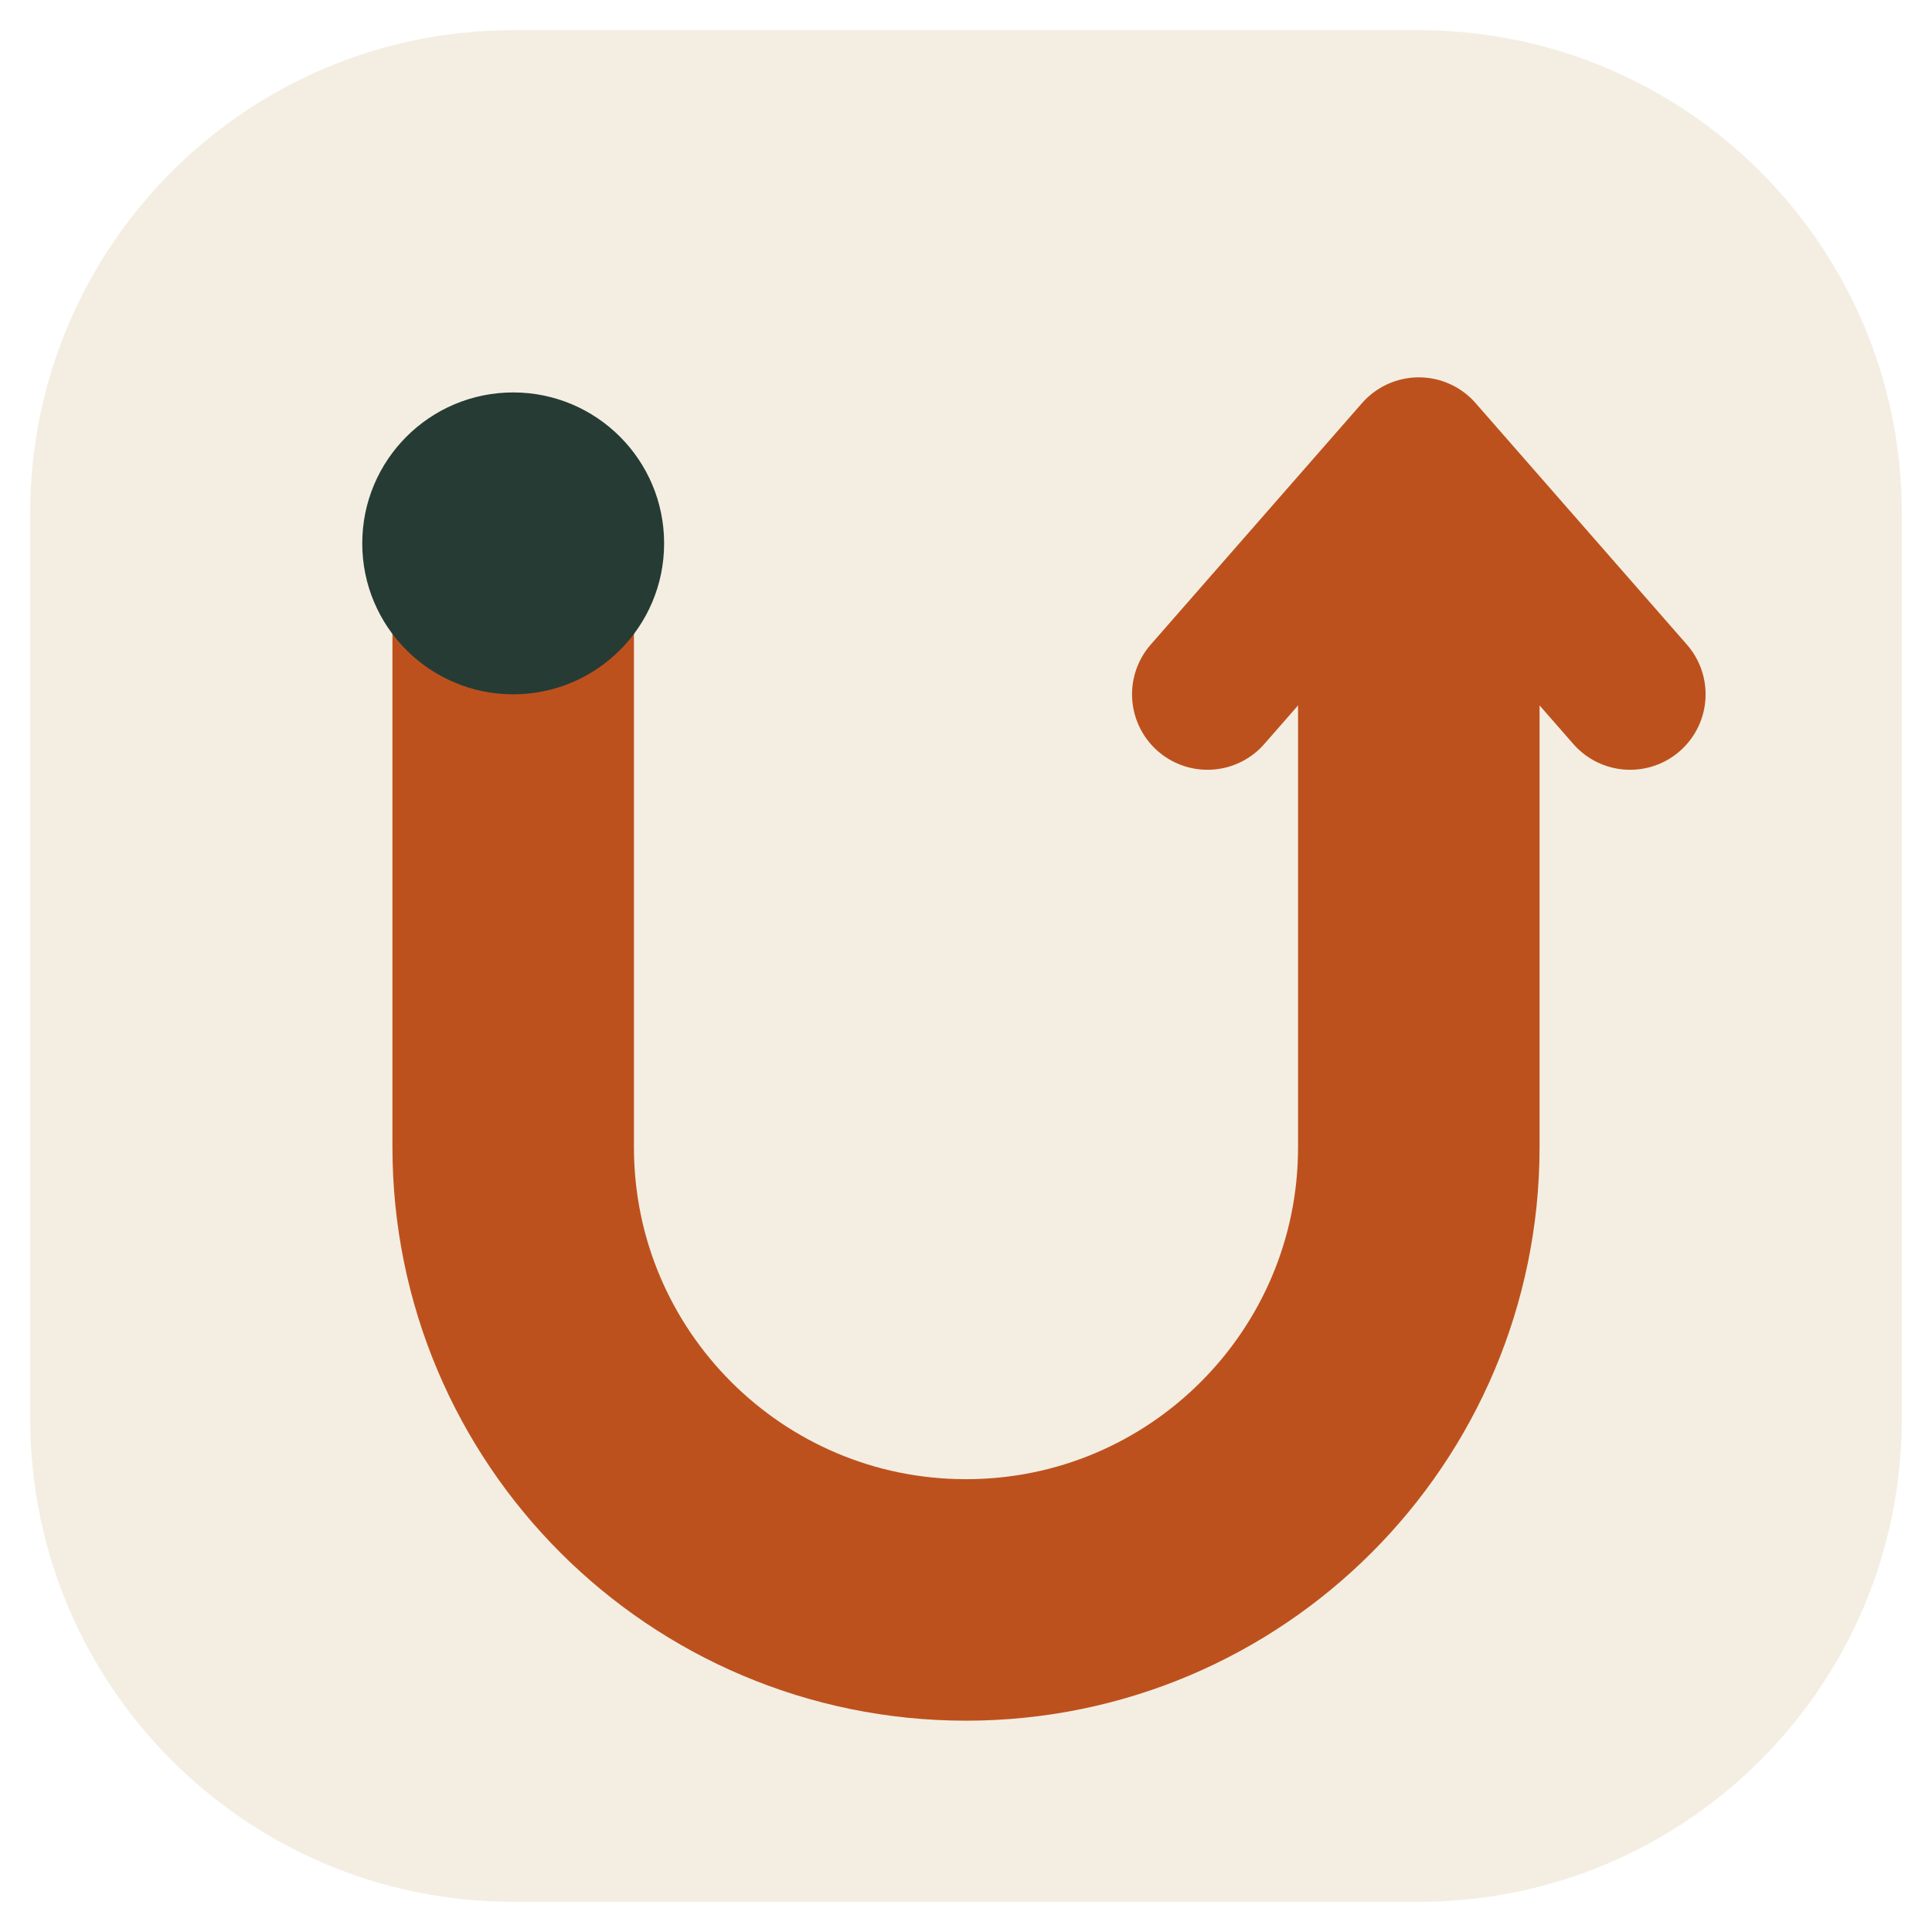
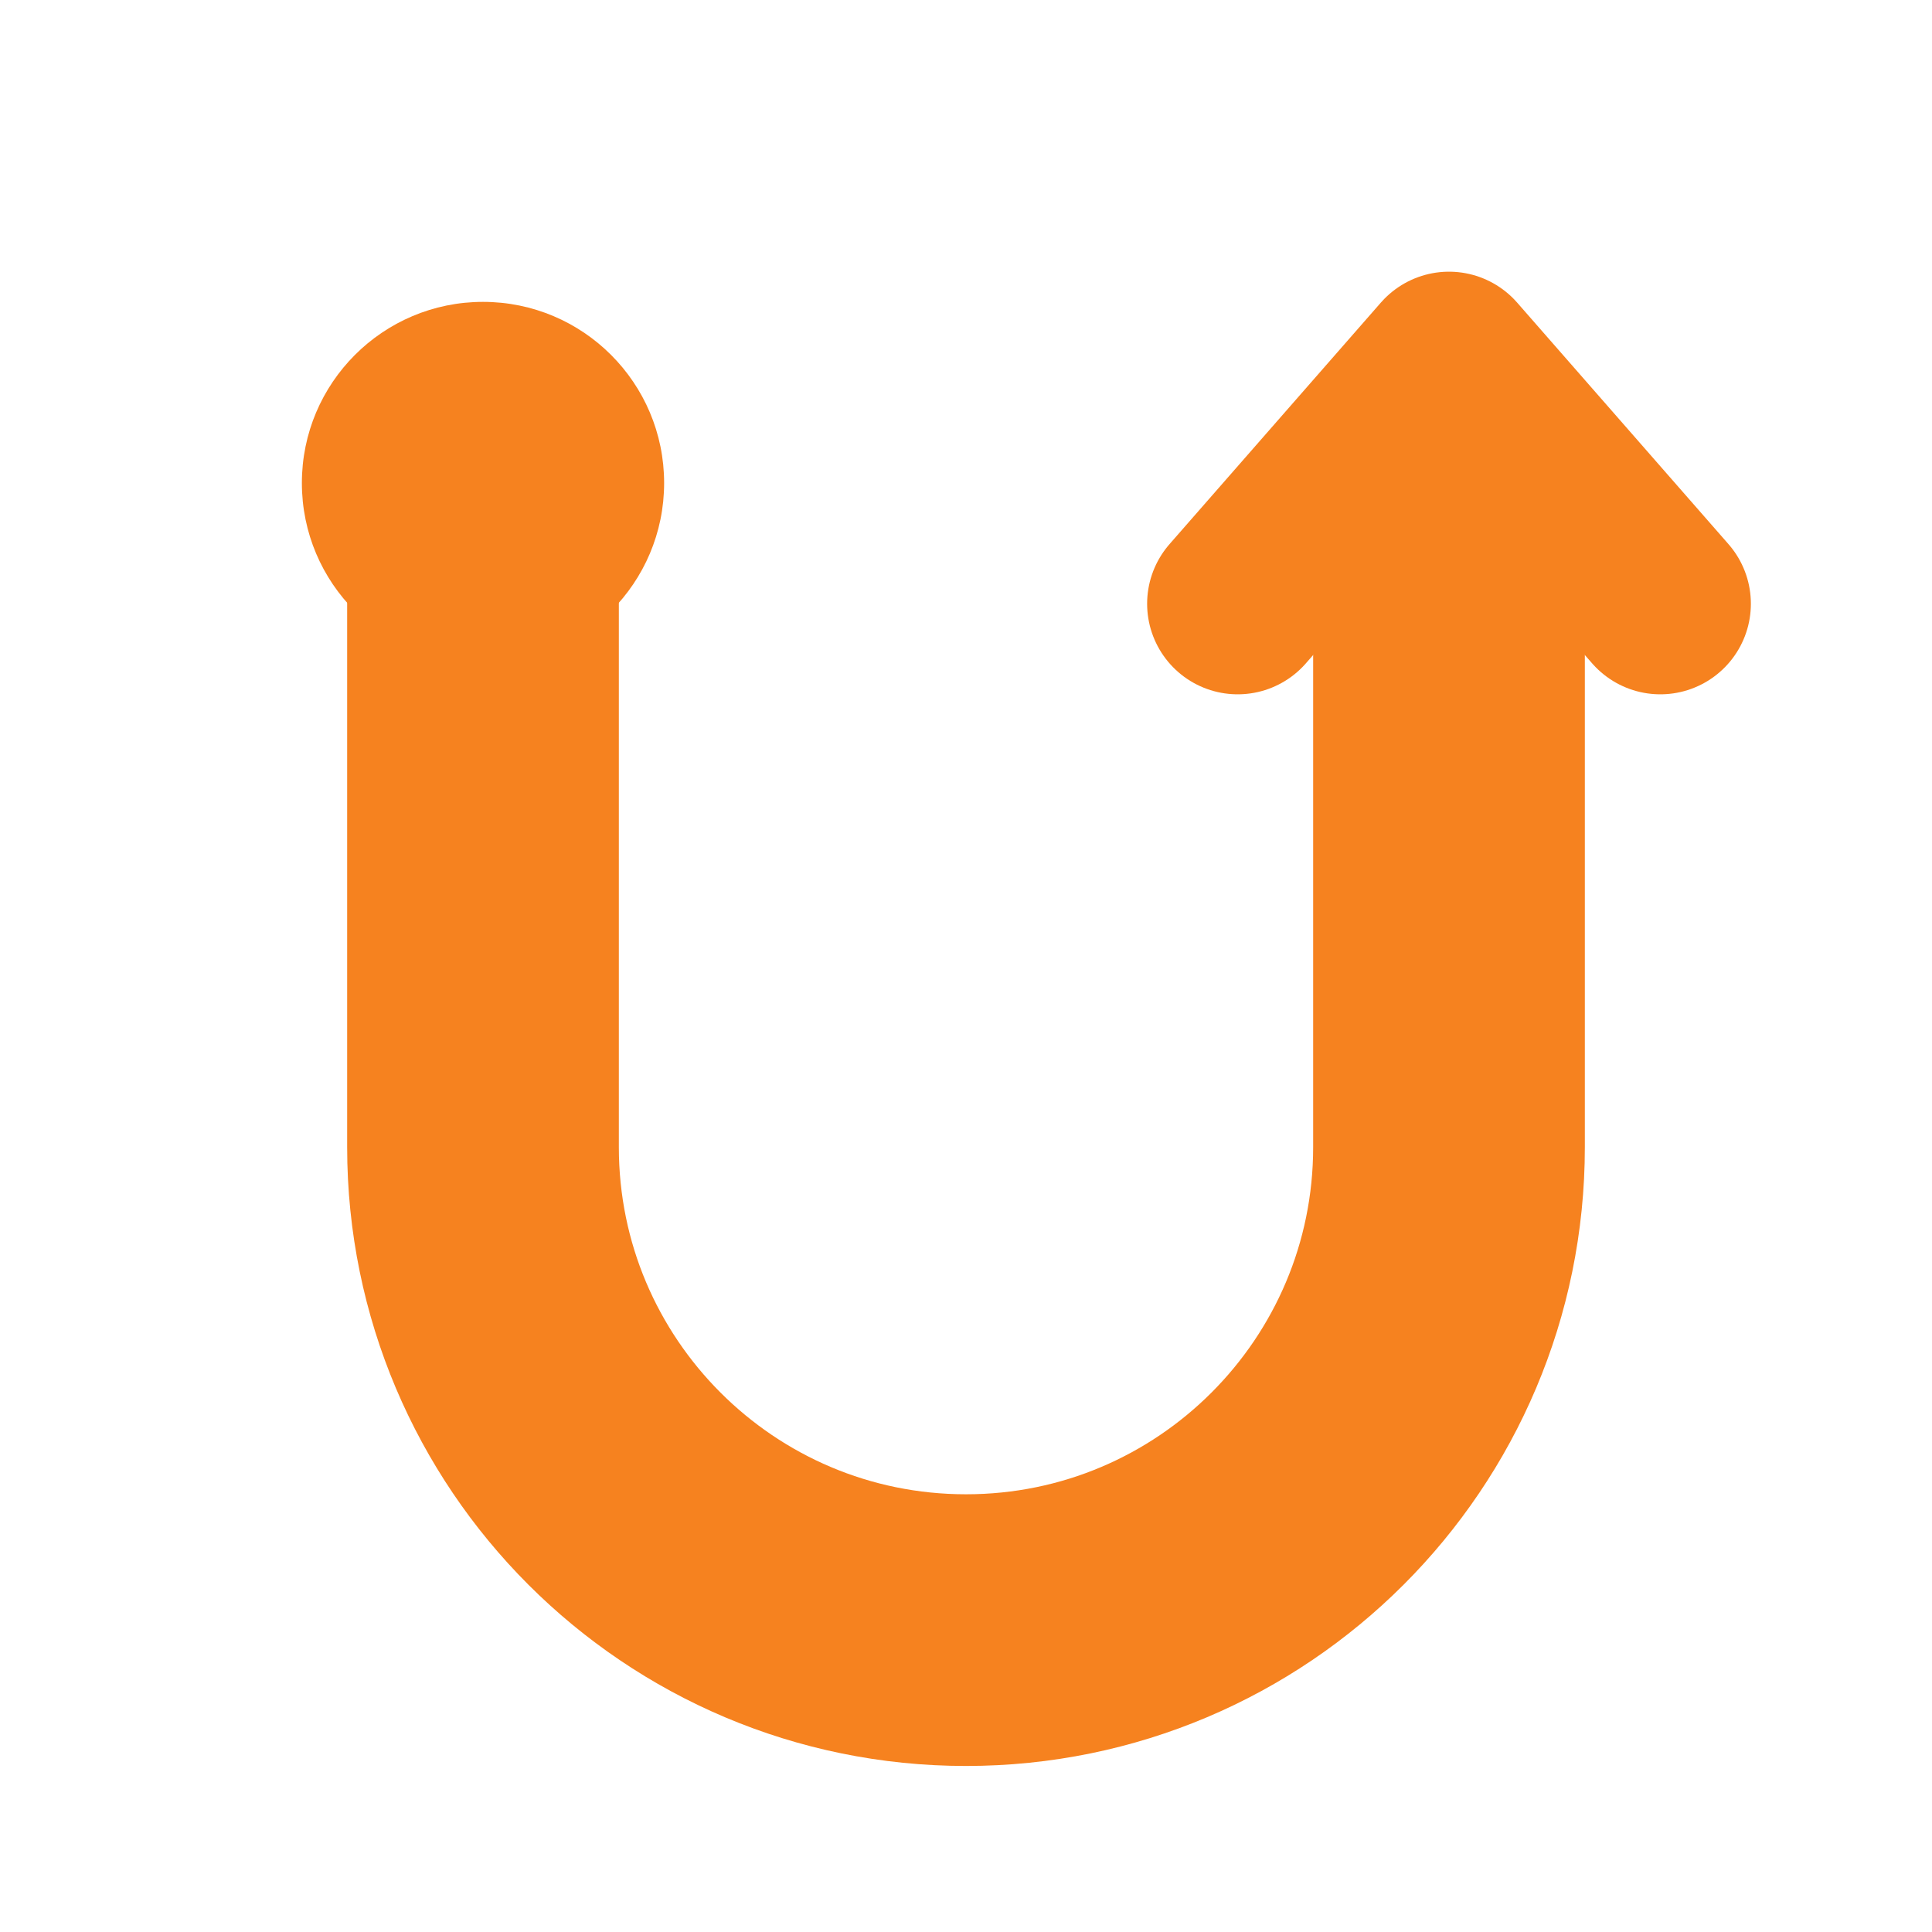
<svg xmlns="http://www.w3.org/2000/svg" viewBox="0 0 64 64" role="img" aria-label="Usque">
-   <rect x="1" y="1" width="62" height="62" rx="16" fill="#f4eee2" />
-   <path d="M17 20v18a15 15 0 0 0 30 0V20" fill="none" stroke="#bd511d" stroke-width="8" stroke-linecap="round" />
-   <circle cx="17" cy="18" r="5" fill="#263b34" />
-   <path d="m40 23 7-8 7 8" fill="none" stroke="#bd511d" stroke-width="5" stroke-linecap="round" stroke-linejoin="round" />
+   <path d="M16 18v20a16 16 0 0 0 32 0V18" fill="none" stroke="#f6821f" stroke-width="9" stroke-linecap="round" />
+   <circle cx="16" cy="16" r="6" fill="#f6821f" />
+   <path d="m41 20 7-8 7 8" fill="none" stroke="#f6821f" stroke-width="6" stroke-linecap="round" stroke-linejoin="round" />
</svg>
